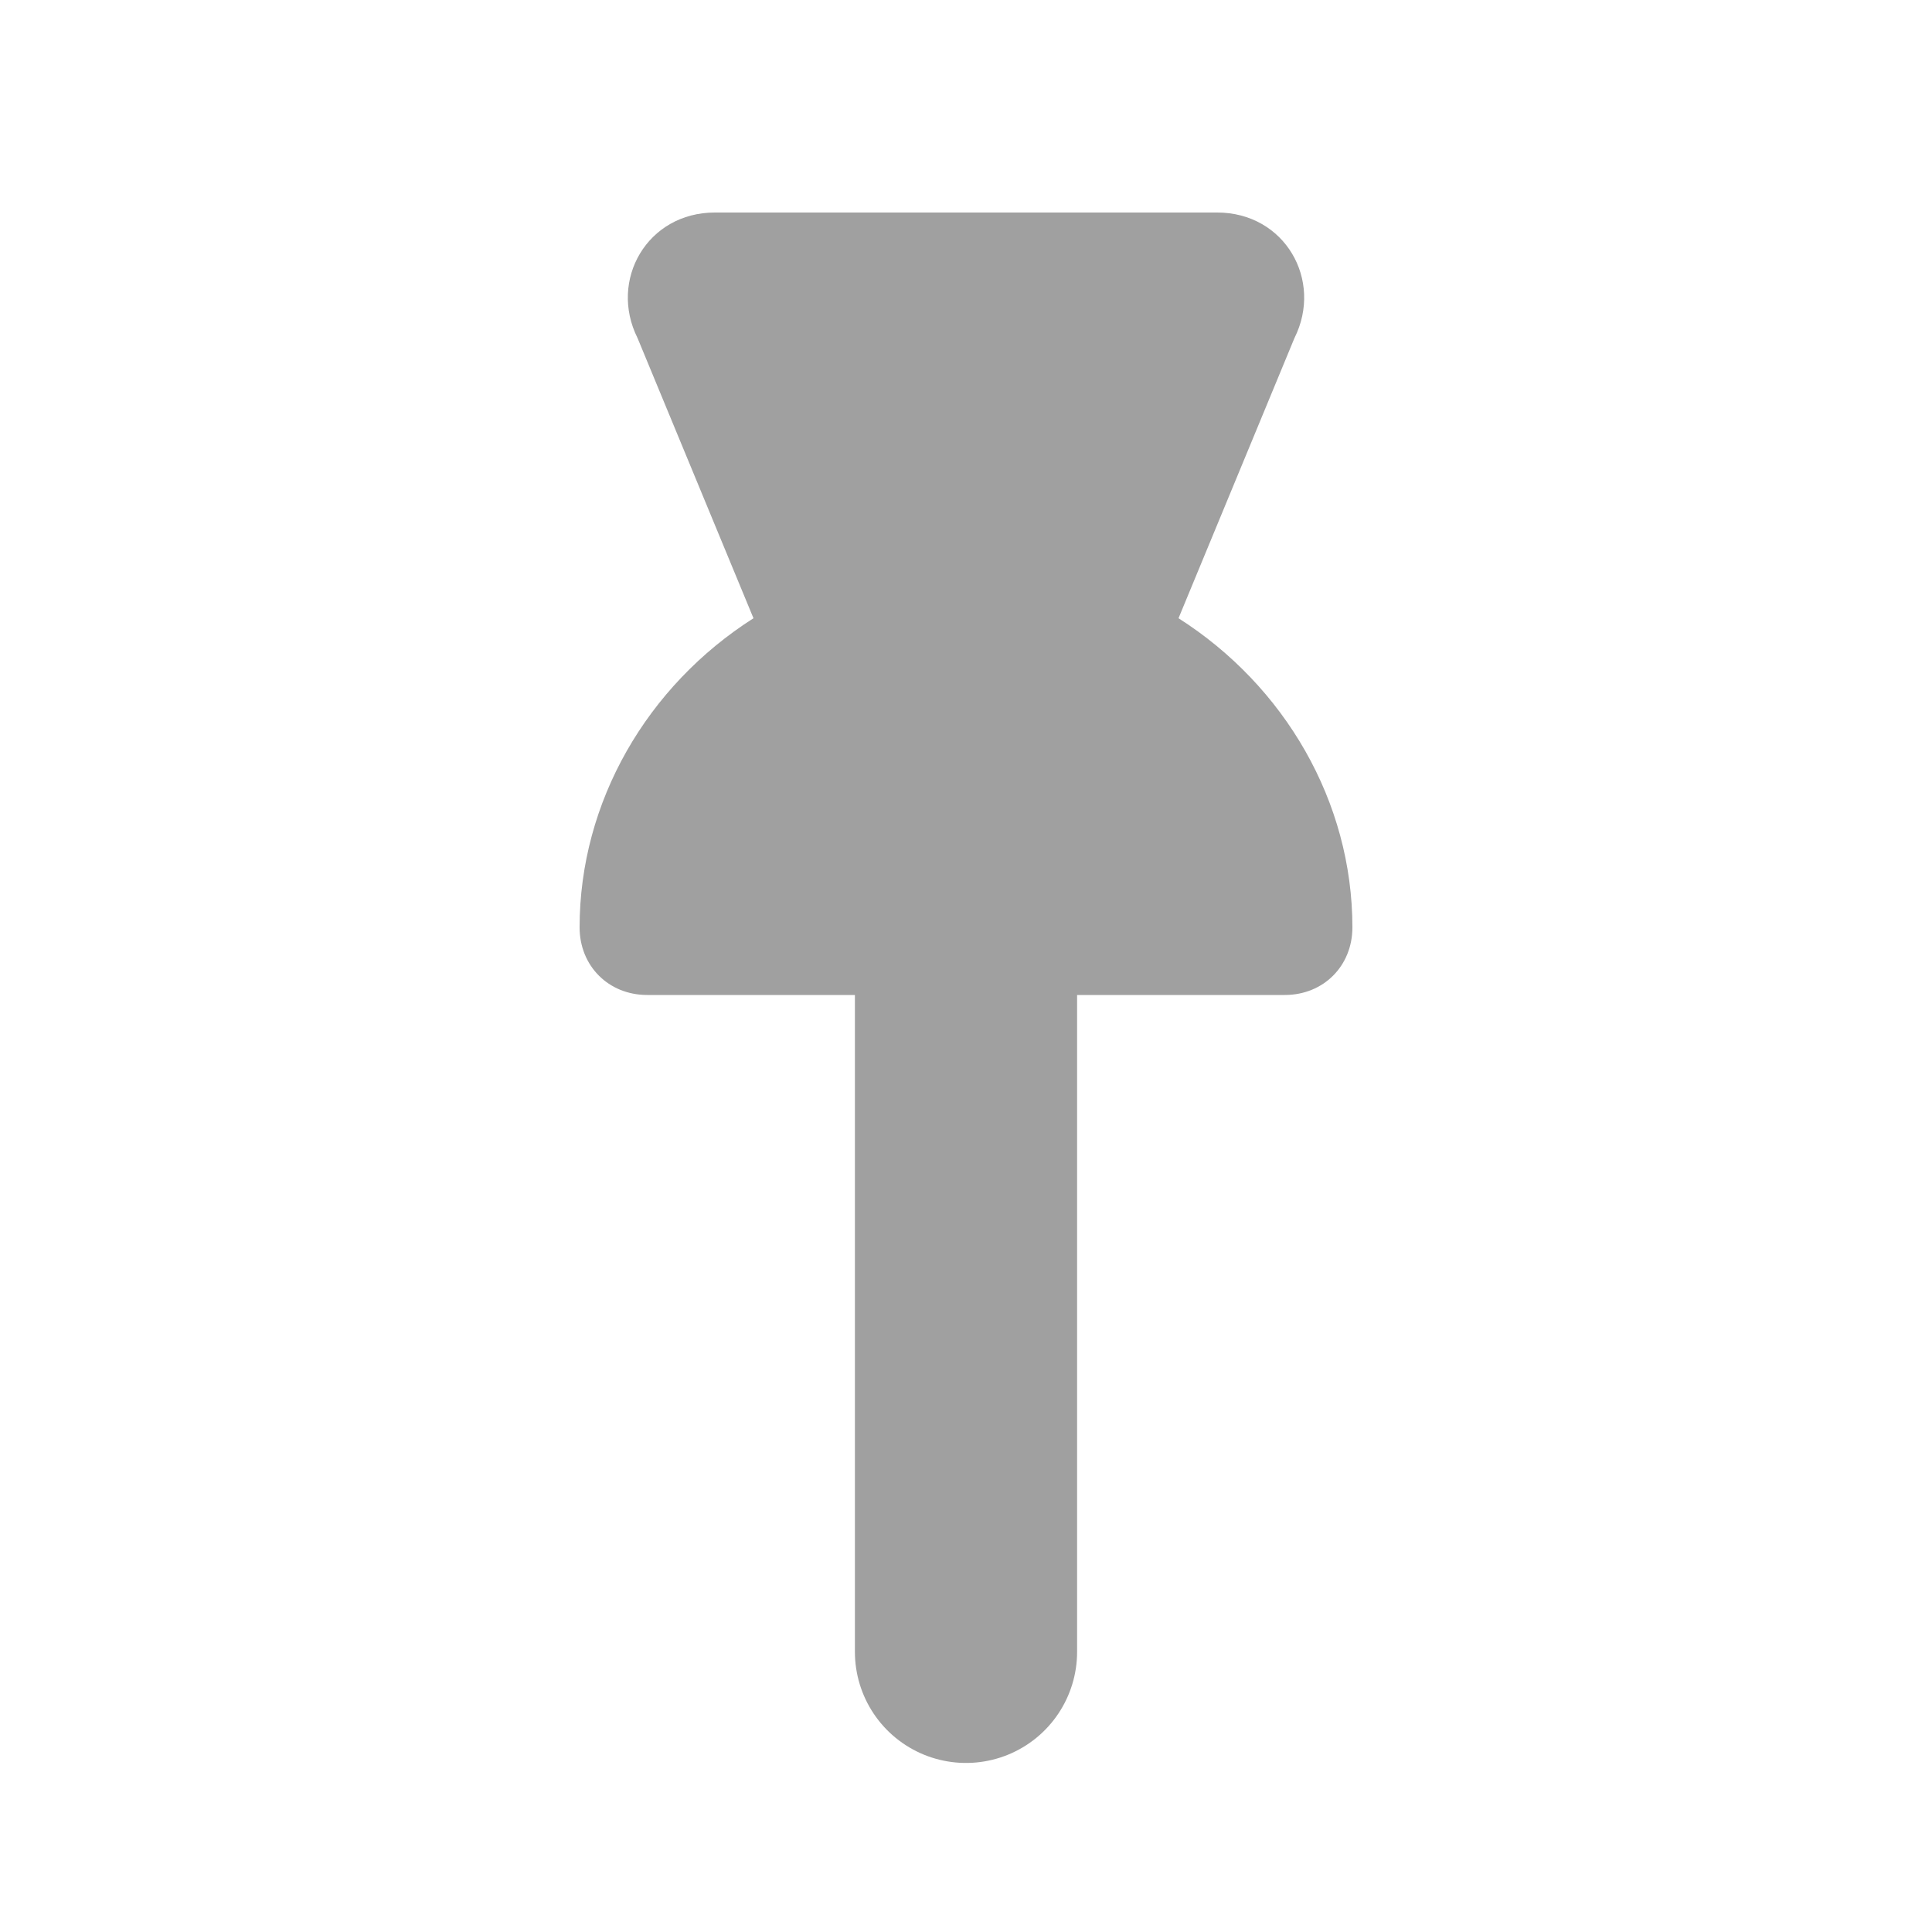
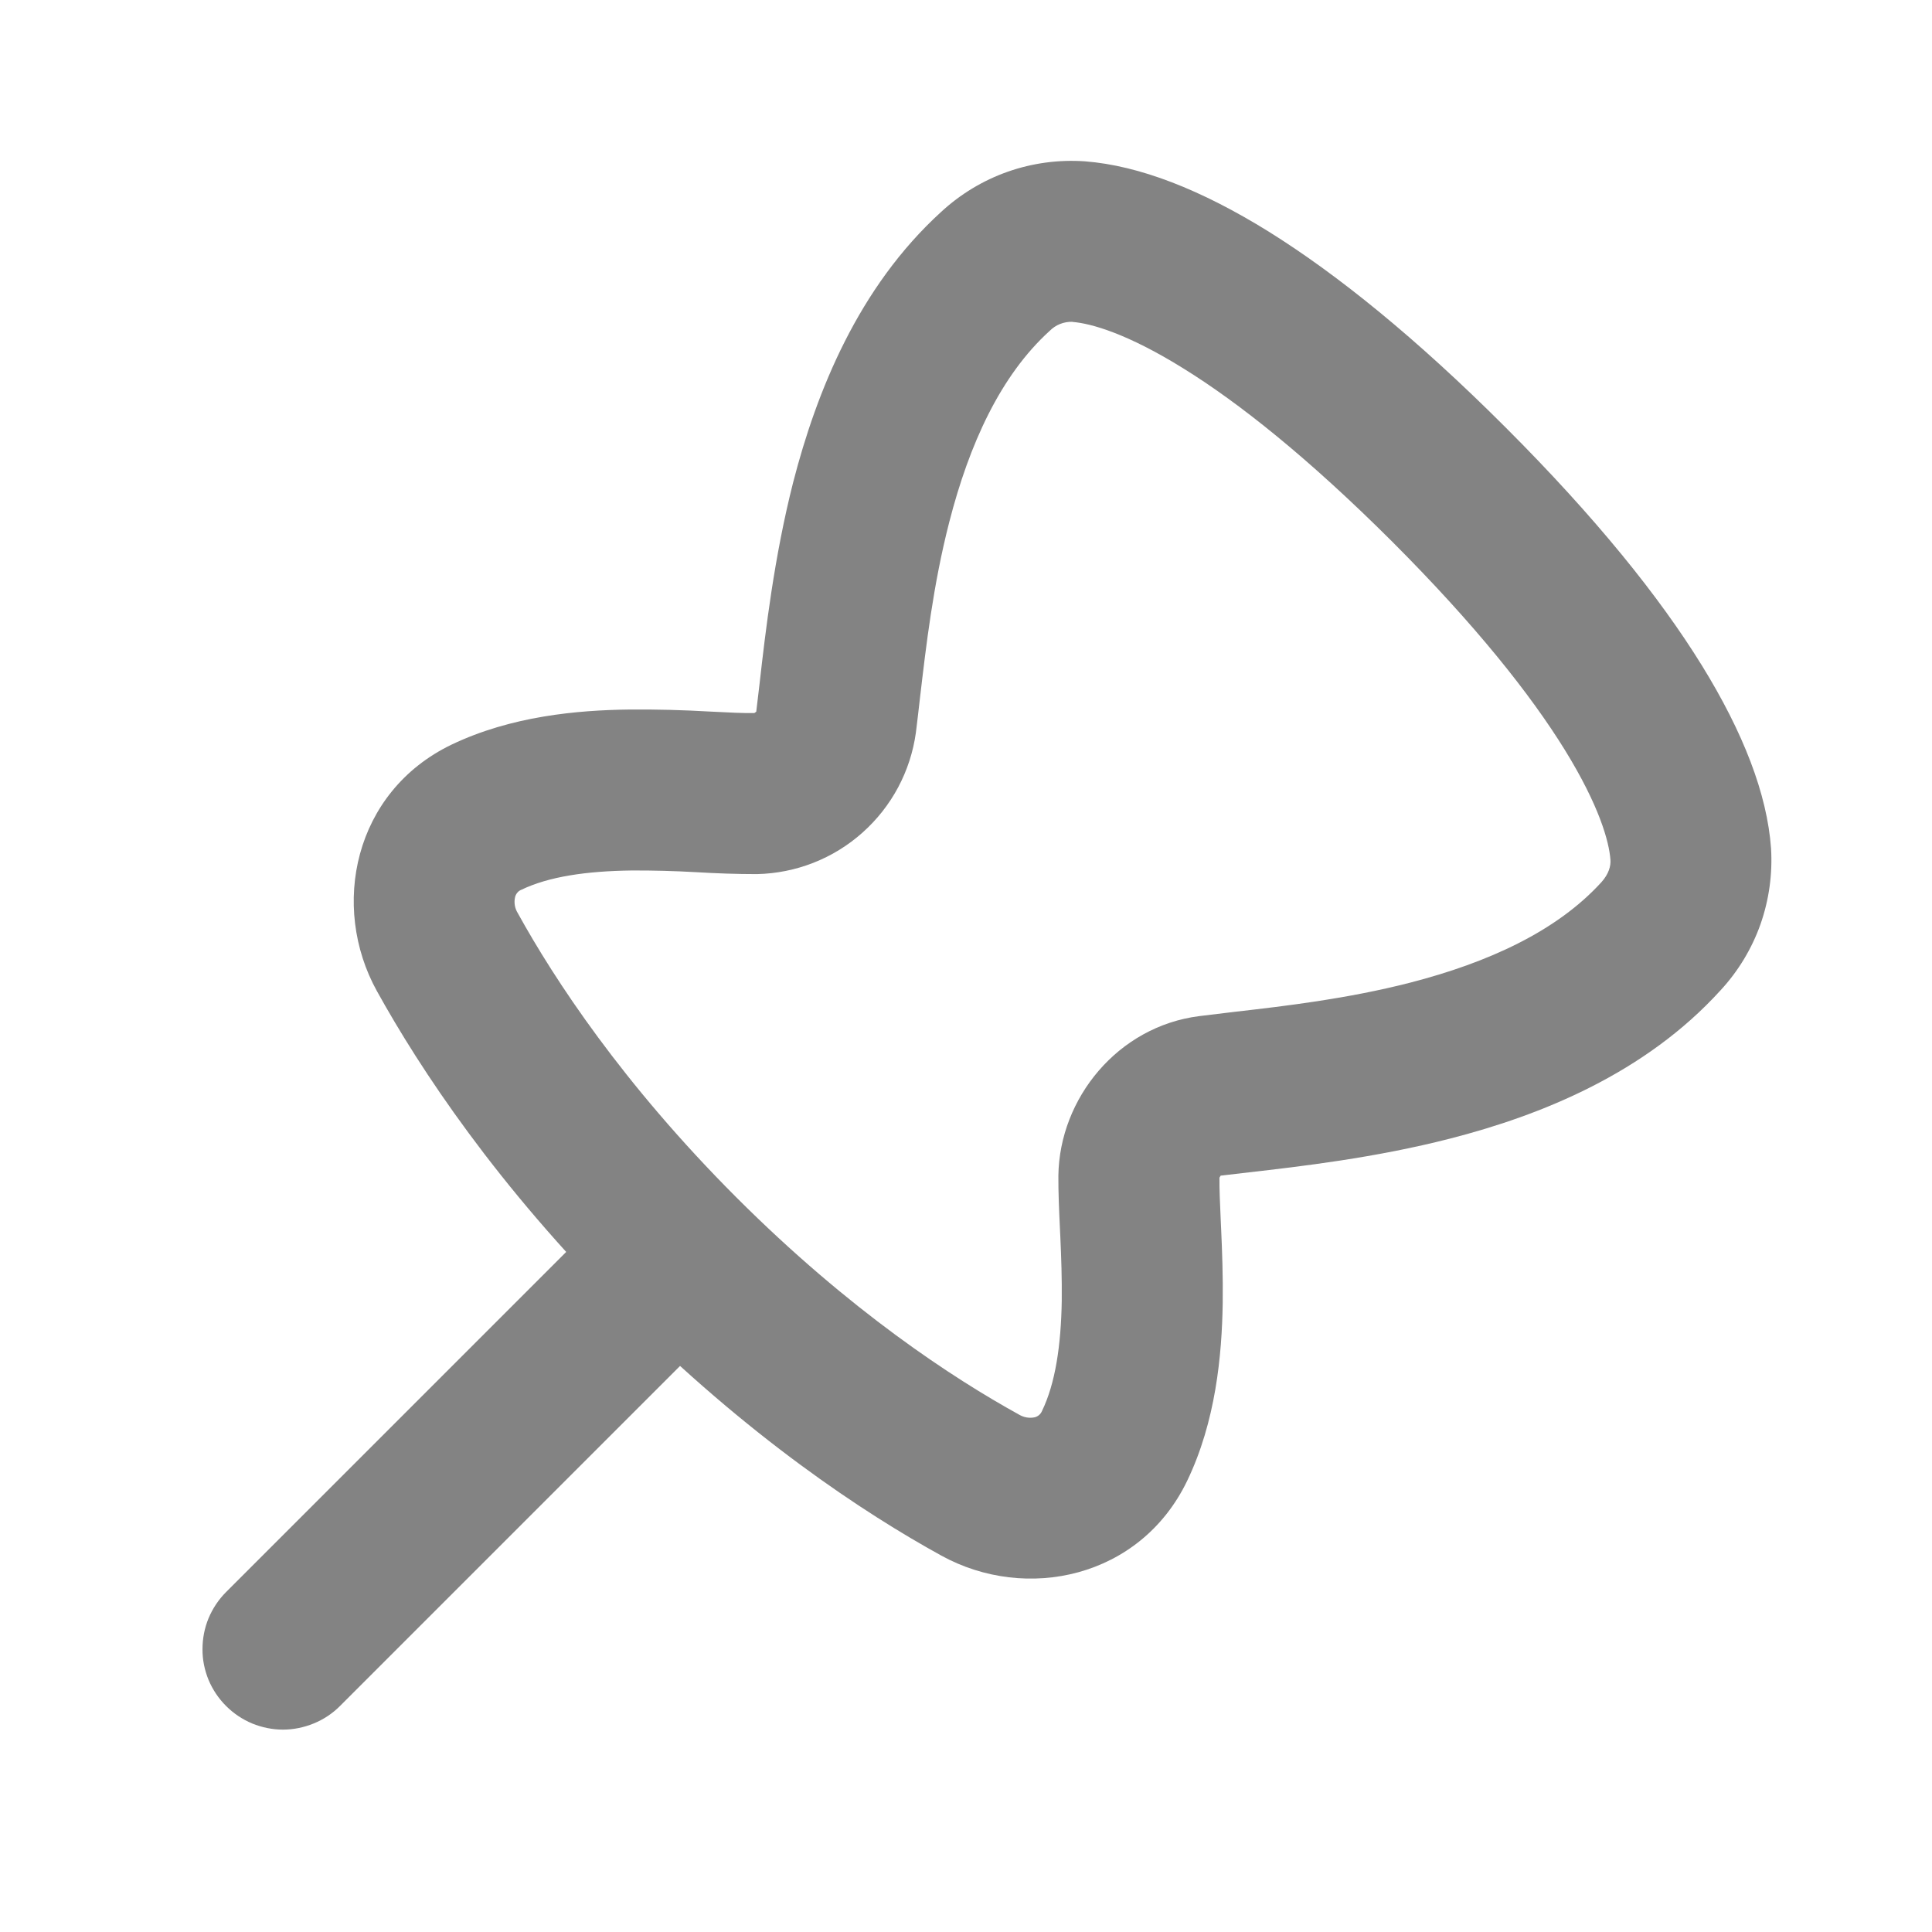
- <svg xmlns="http://www.w3.org/2000/svg" width="10" height="10" viewBox="0 0 10 10" fill="none">
-   <path d="M3.2 1.1h3.1c.35 0 .55.35.4.65L6.1 3.2c.55.35.9.95.9 1.6 0 .2-.15.35-.35.35H3.35c-.2 0-.35-.15-.35-.35 0-.65.35-1.25.9-1.6L3.3 1.75c-.15-.3.05-.65.4-.65z" fill="#A0A0A0" />
-   <path d="M5 5.15v3.4" stroke="#A0A0A0" stroke-width="1.15" stroke-linecap="round" />
+ <svg xmlns="http://www.w3.org/2000/svg" width="16" height="16" viewBox="0 0 16 16" fill="none">
+   <path d="M7.794 1.755C7.953 1.608 8.141 1.494 8.346 1.422C8.551 1.35 8.768 1.321 8.985 1.336C9.436 1.371 9.947 1.571 10.505 1.917C11.07 2.269 11.725 2.796 12.47 3.541C13.217 4.288 13.743 4.943 14.093 5.509C14.437 6.066 14.635 6.576 14.667 7.026C14.68 7.24 14.65 7.454 14.579 7.656C14.507 7.858 14.395 8.043 14.25 8.2C13.625 8.889 12.763 9.236 12.01 9.429C11.388 9.589 10.768 9.66 10.342 9.709L10.111 9.736L10.114 9.733C10.114 9.733 10.108 9.737 10.099 9.737L10.111 9.736L10.108 9.739C10.104 9.743 10.102 9.748 10.099 9.753V9.755C10.098 9.846 10.103 9.959 10.11 10.115L10.113 10.179C10.121 10.357 10.129 10.569 10.126 10.792C10.119 11.227 10.068 11.773 9.831 12.265C9.442 13.07 8.497 13.269 7.796 12.883C7.156 12.531 6.196 11.899 5.155 10.857C4.112 9.815 3.477 8.85 3.121 8.207C2.734 7.507 2.93 6.557 3.739 6.167C4.232 5.931 4.779 5.881 5.213 5.876C5.436 5.874 5.66 5.88 5.883 5.893C6.041 5.901 6.156 5.907 6.247 5.905C6.253 5.902 6.258 5.898 6.263 5.893V5.899C6.263 5.894 6.264 5.891 6.265 5.891L6.263 5.893C6.271 5.823 6.281 5.745 6.291 5.657C6.339 5.232 6.411 4.614 6.569 3.993C6.763 3.241 7.108 2.38 7.794 1.755ZM8.882 2.665C8.847 2.664 8.812 2.67 8.779 2.683C8.746 2.696 8.717 2.716 8.692 2.741C8.285 3.111 8.027 3.678 7.861 4.325C7.727 4.847 7.669 5.353 7.619 5.779C7.608 5.88 7.596 5.976 7.585 6.067C7.541 6.387 7.384 6.681 7.142 6.896C6.901 7.111 6.591 7.232 6.268 7.239C6.1 7.239 5.932 7.233 5.765 7.223C5.587 7.213 5.408 7.208 5.23 7.209C4.857 7.214 4.545 7.259 4.317 7.369C4.304 7.374 4.293 7.382 4.284 7.393C4.276 7.403 4.269 7.415 4.266 7.428C4.255 7.474 4.263 7.522 4.288 7.562C4.591 8.111 5.155 8.972 6.097 9.915C7.039 10.857 7.895 11.415 8.439 11.715C8.479 11.739 8.526 11.747 8.571 11.737C8.584 11.733 8.596 11.727 8.606 11.718C8.616 11.709 8.624 11.698 8.629 11.686C8.74 11.457 8.787 11.143 8.793 10.772C8.795 10.592 8.789 10.413 8.781 10.239L8.778 10.175C8.771 10.028 8.764 9.87 8.765 9.736C8.774 9.094 9.259 8.5 9.932 8.415L10.221 8.38C10.647 8.331 11.155 8.272 11.678 8.138C12.325 7.971 12.893 7.712 13.263 7.305C13.323 7.238 13.341 7.171 13.337 7.121C13.326 6.969 13.244 6.672 12.959 6.21C12.679 5.757 12.225 5.181 11.527 4.483C10.831 3.789 10.256 3.333 9.8 3.051C9.337 2.763 9.036 2.678 8.881 2.666" fill-rule="evenodd" clip-rule="evenodd" fill="#838383" />
+   <path d="M1.872 13.185L5.172 9.885L6.115 10.829L2.815 14.129C2.753 14.191 2.679 14.24 2.598 14.273C2.517 14.306 2.431 14.324 2.343 14.324C2.256 14.324 2.169 14.306 2.088 14.273C2.007 14.239 1.934 14.19 1.872 14.128C1.81 14.066 1.761 13.993 1.727 13.912C1.694 13.831 1.676 13.744 1.677 13.657C1.677 13.569 1.694 13.482 1.727 13.402C1.761 13.321 1.81 13.247 1.872 13.185Z" fill-rule="evenodd" clip-rule="evenodd" fill="#838383" />
</svg>
